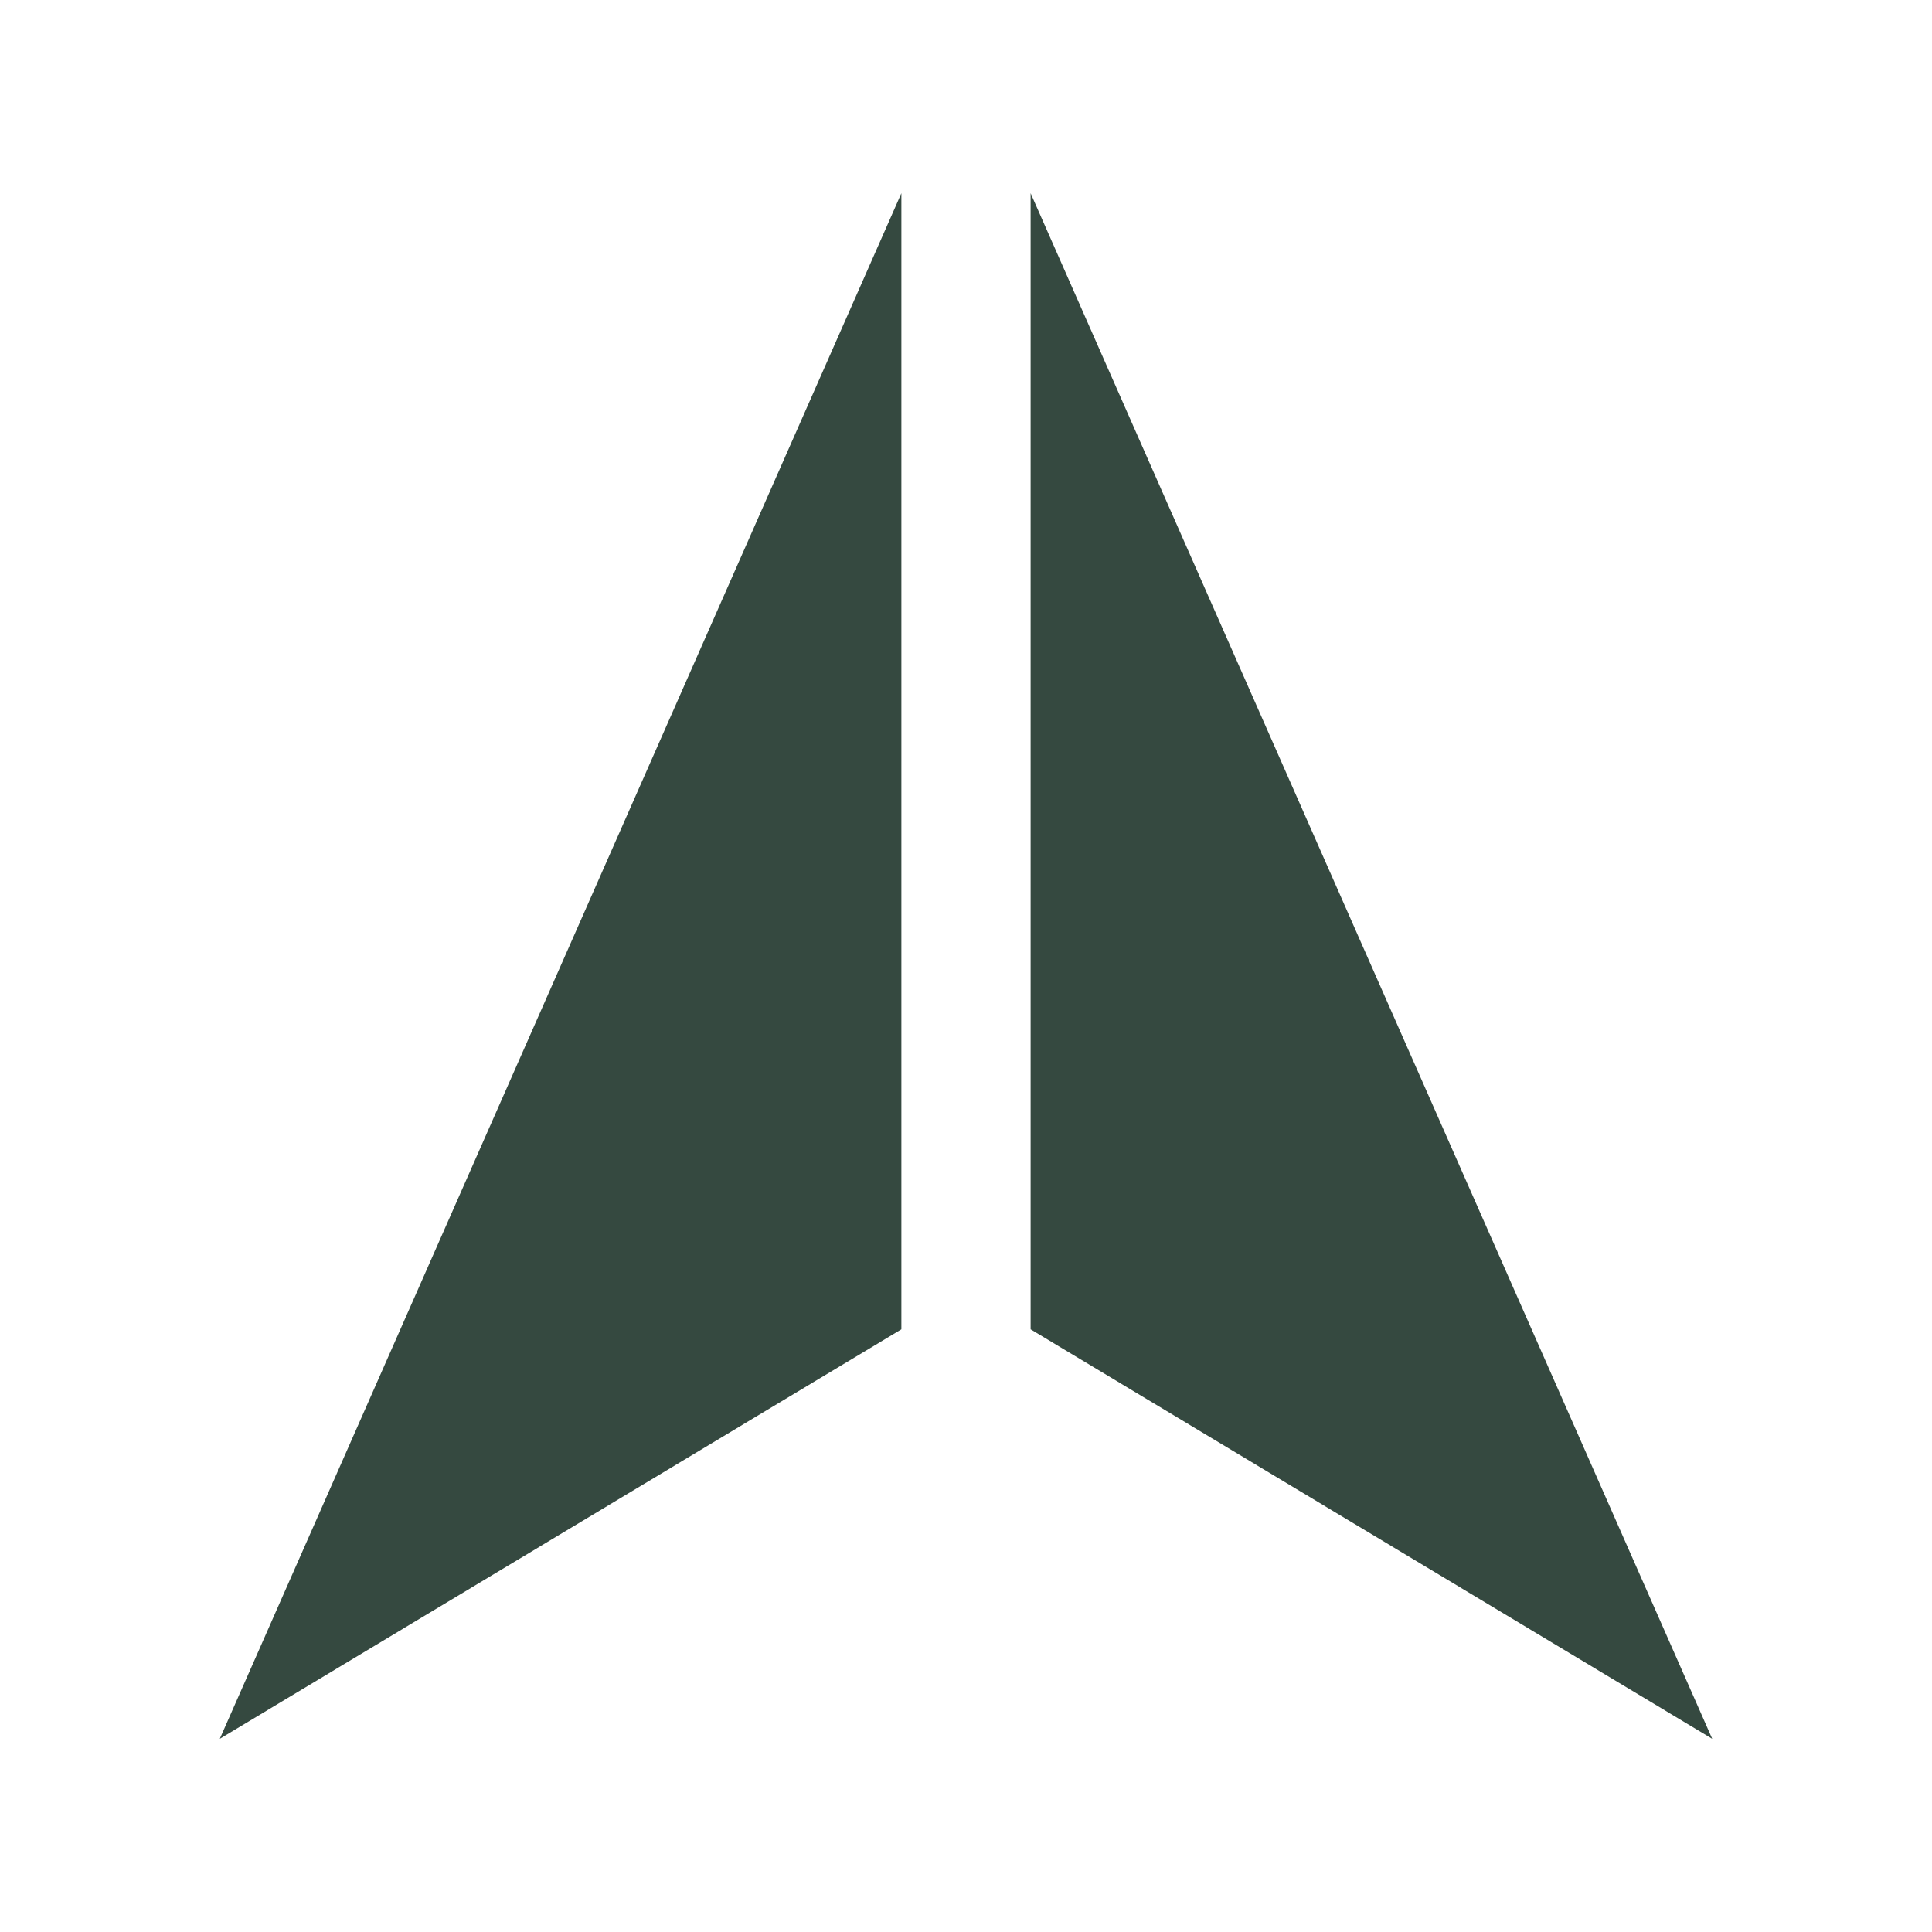
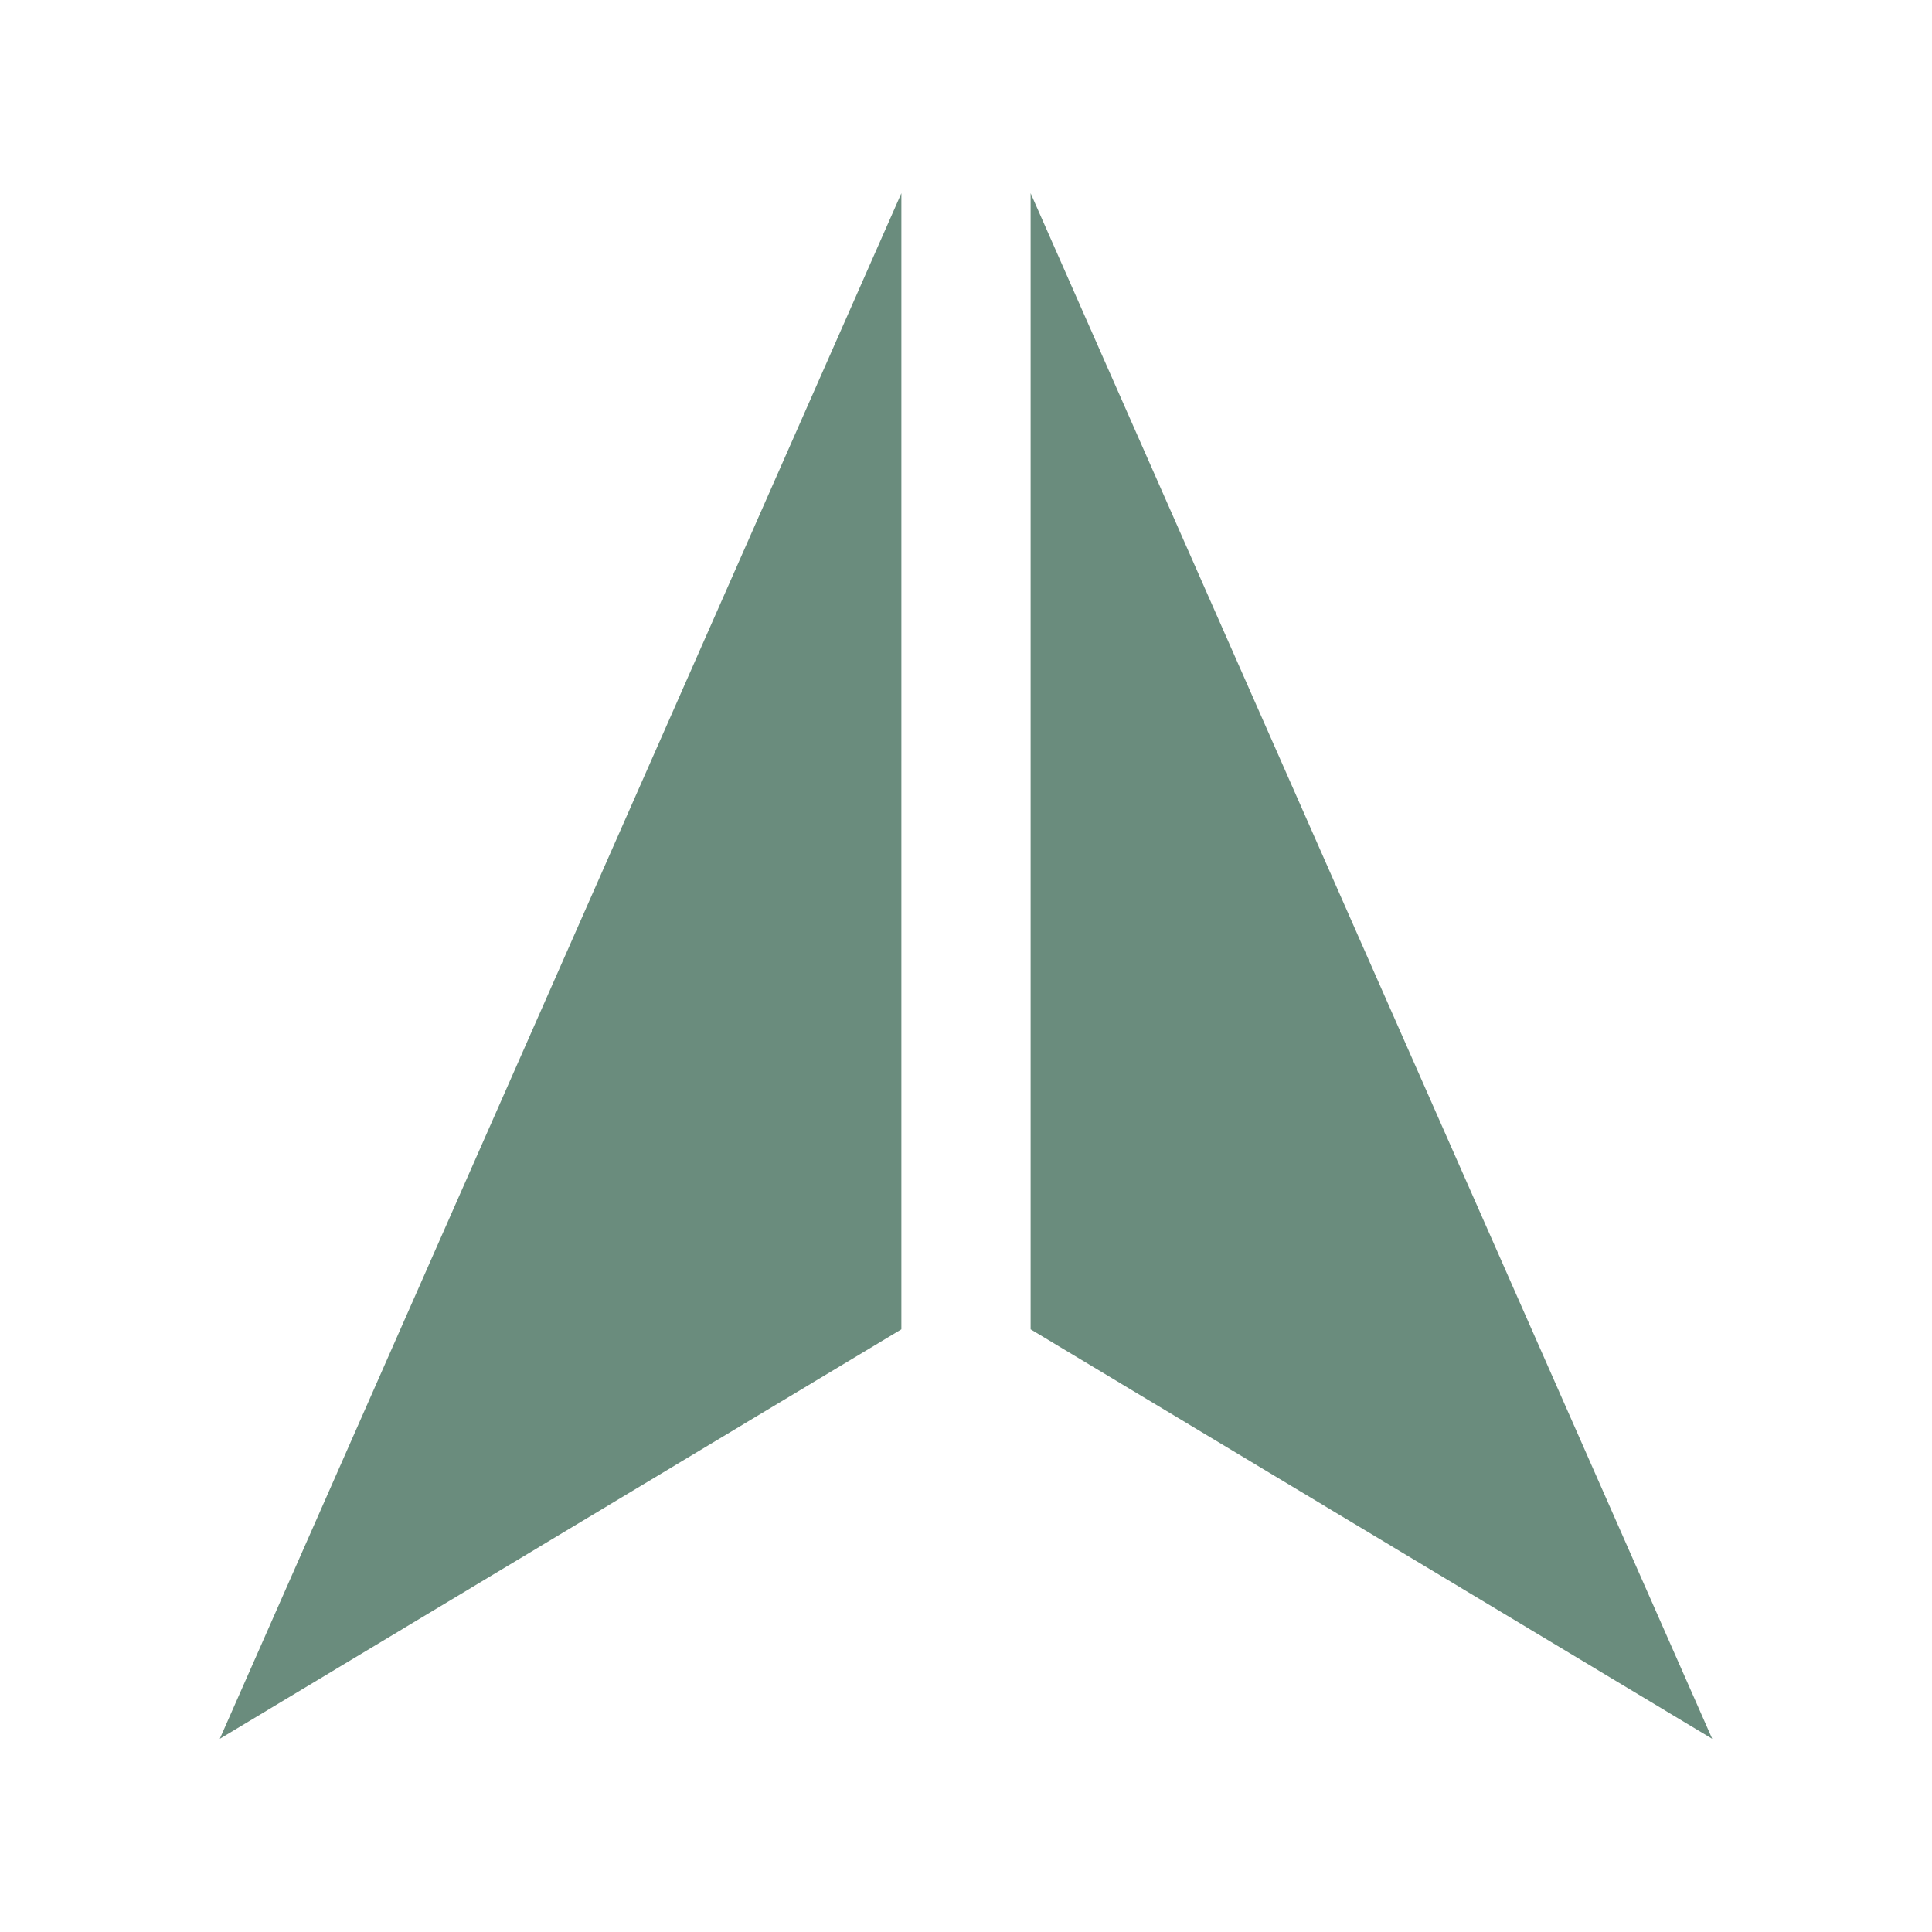
<svg xmlns="http://www.w3.org/2000/svg" viewBox="261.745 262 499.998 499.998" width="512" height="512">
-   <path d="M495.022 312L495.021 606.028L318.627 711.998L495.022 312Z" fill="#354940" />
-   <path d="M528.466 312L528.467 606.028L704.861 711.998L528.466 312Z" fill="#354940" />
+   <path d="M495.022 312L495.021 606.028L318.627 711.998L495.022 312Z" fill="#6A8C7D" />
+   <path d="M528.466 312L528.467 606.028L704.861 711.998L528.466 312Z" fill="#6A8C7D" />
</svg>
